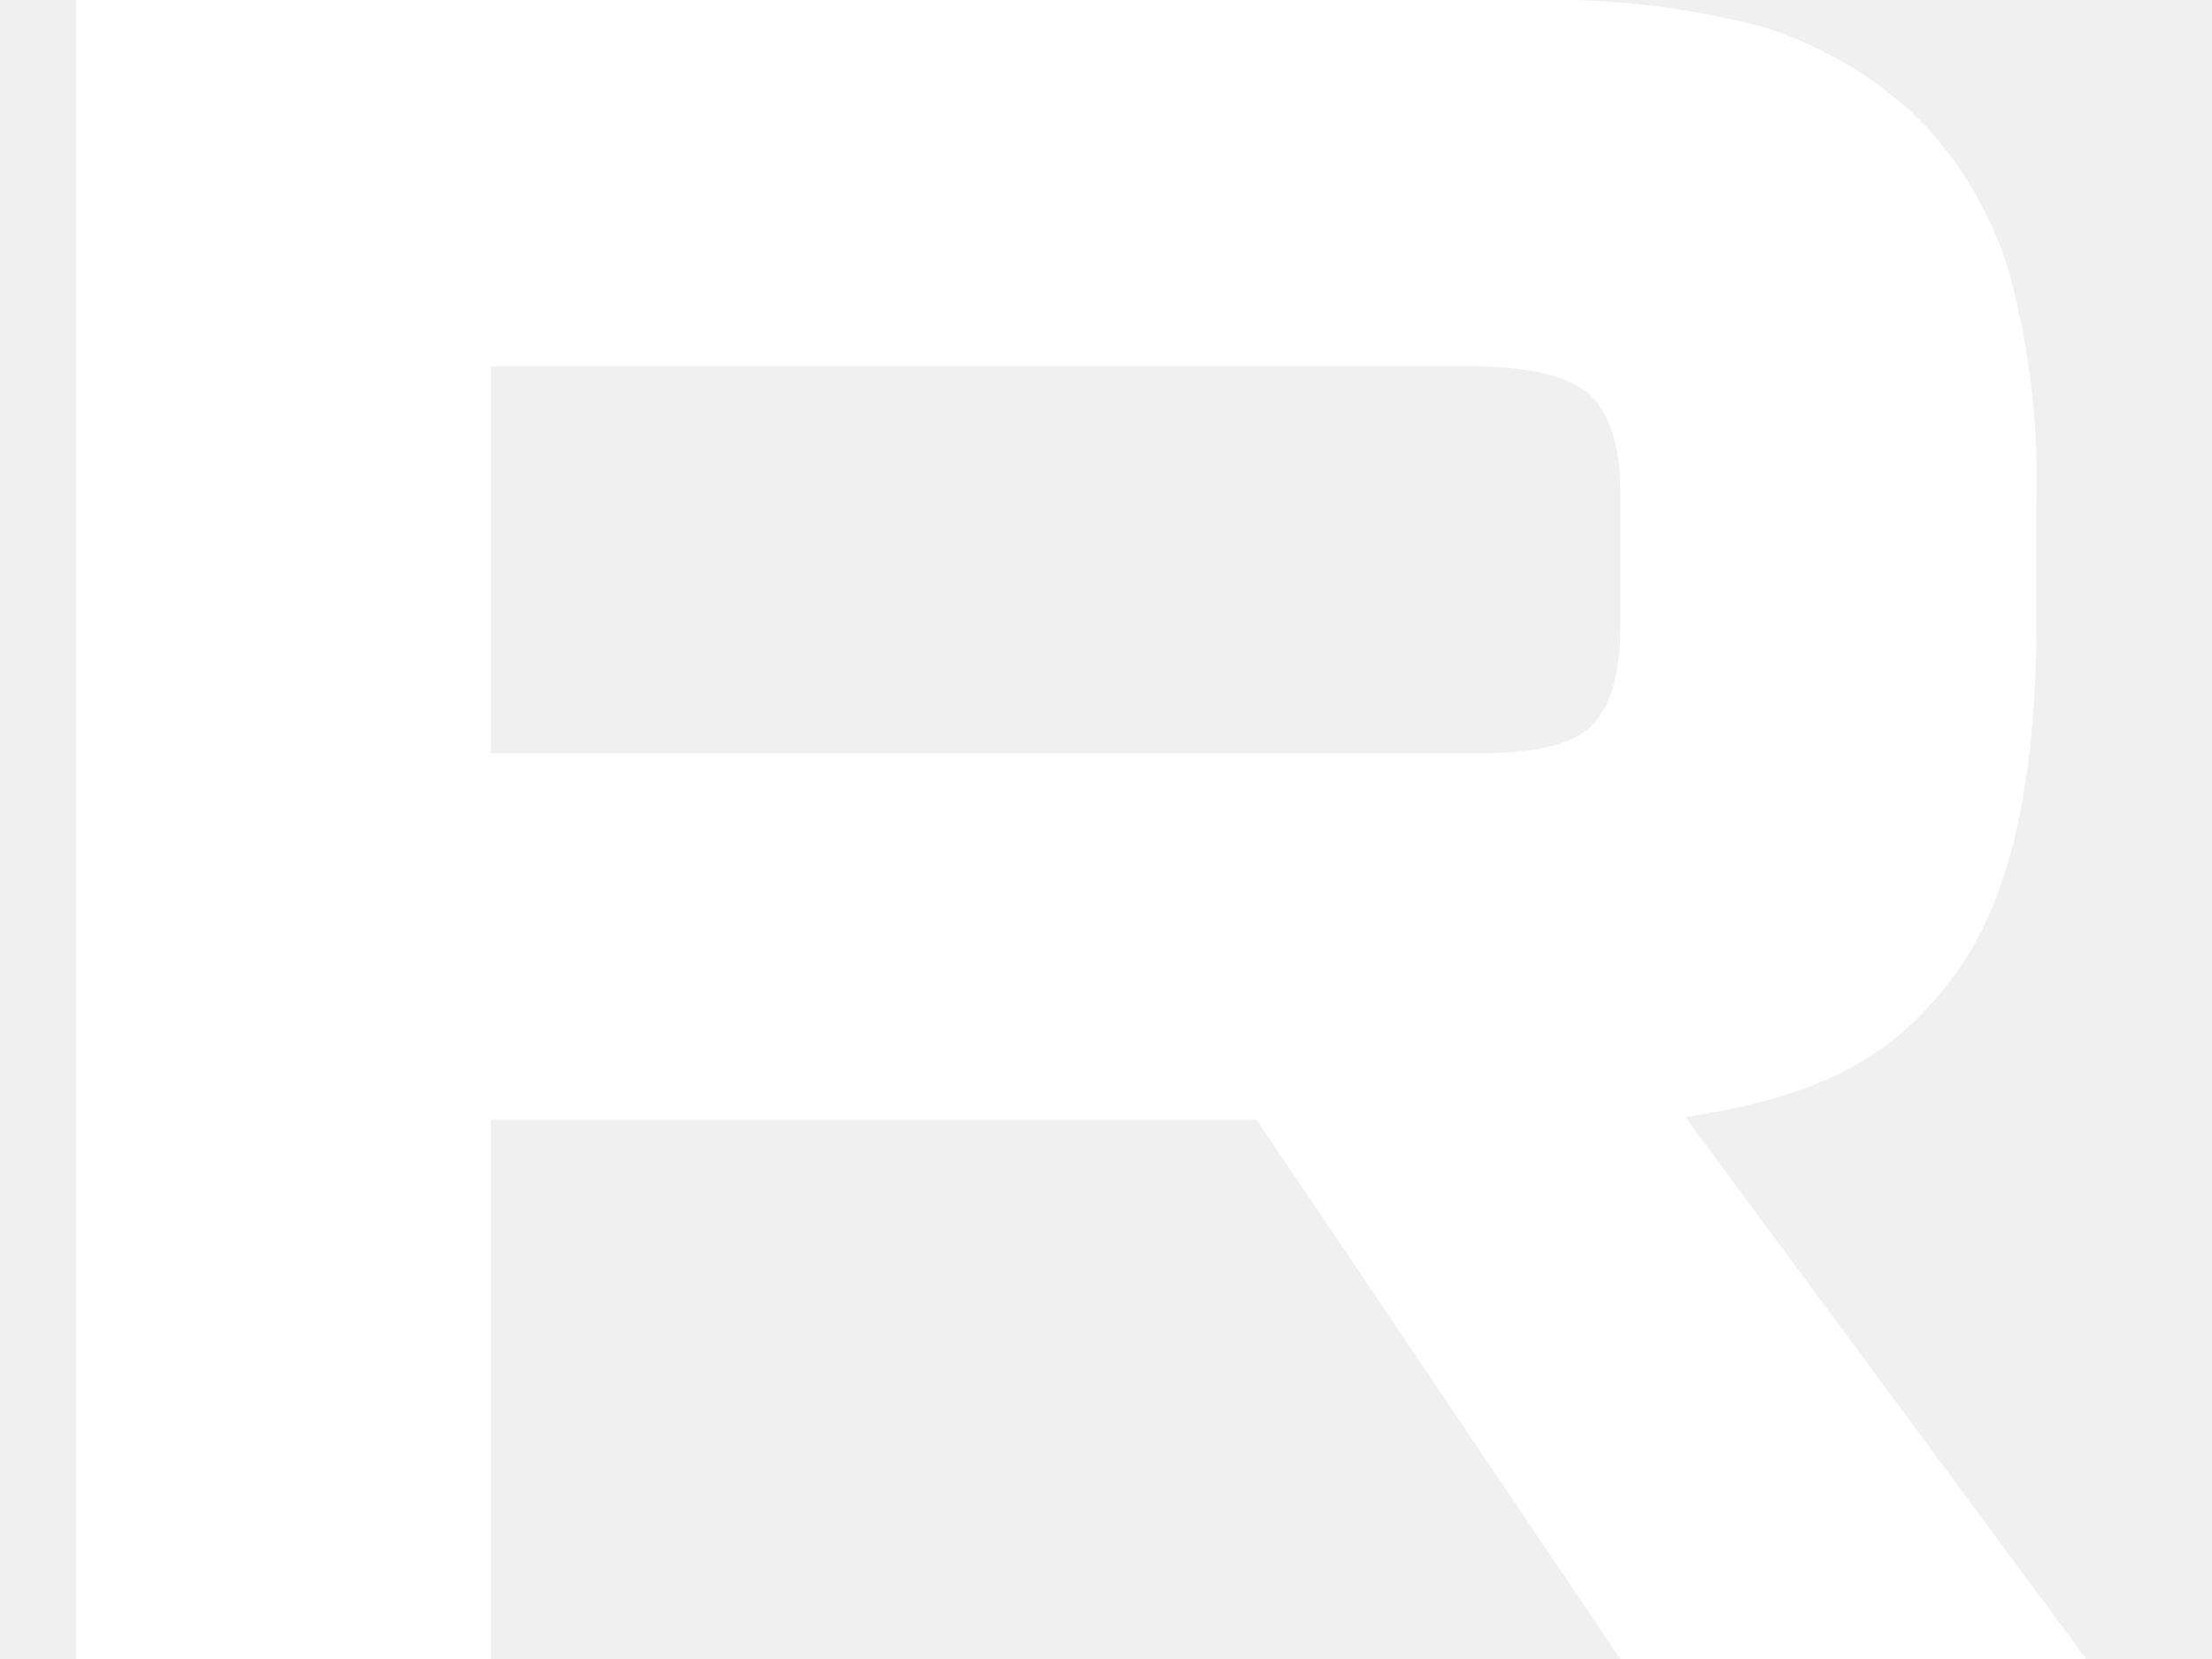
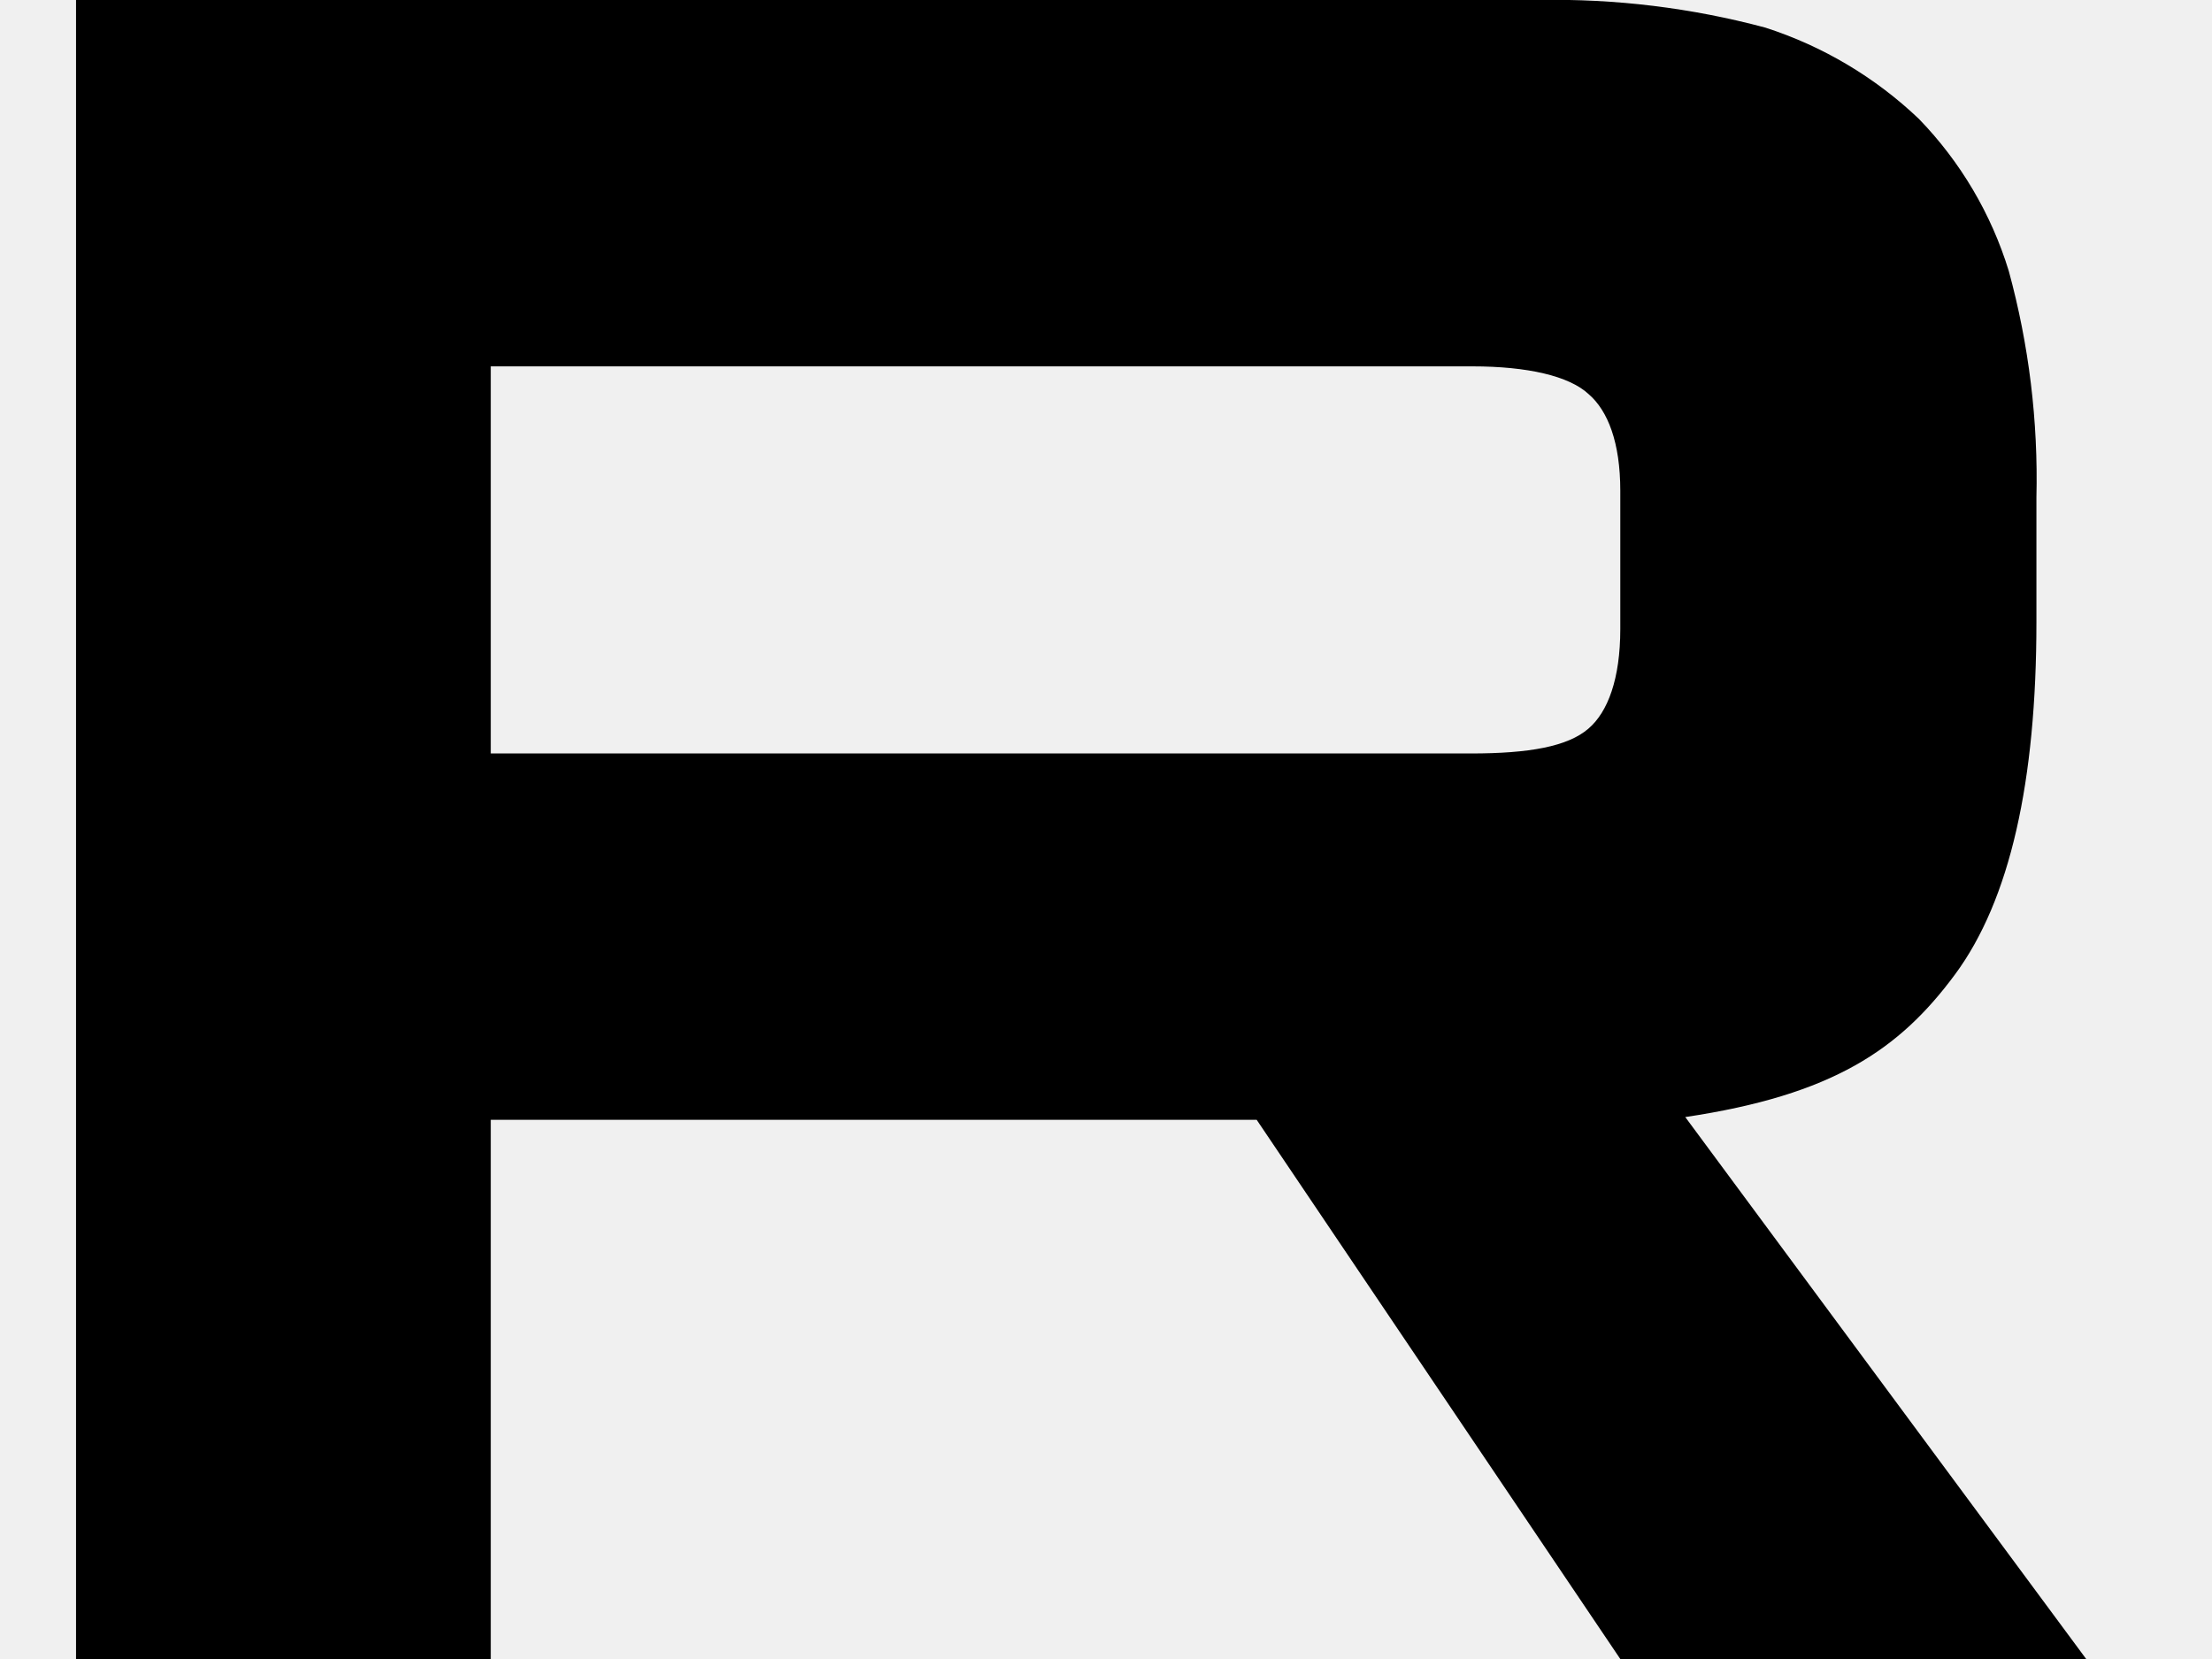
- <svg xmlns="http://www.w3.org/2000/svg" viewBox="0 0 16 12" fill="none">
-   <path d="M10.64 5.45h-7.09v-2.8h7.1c.4 0 .7.07.84.2.14.12.23.35.23.7v1c0 .36-.09.6-.23.72-.15.13-.43.18-.85.18Zm.49-5.45h-10.58v12h3v-3.9h5.54l2.63 3.9h3.37l-2.9-3.92c1.07-.16 1.55-.49 1.95-1.03.4-.54.59-1.4.59-2.55v-.9a5.7 5.7 0 0 0-.2-1.64 2.73 2.73 0 0 0-.65-1.1 2.9 2.9 0 0 0-1.11-.66 5.9 5.9 0 0 0-1.64-.2Z" fill="#fff" />
+ <svg xmlns="http://www.w3.org/2000/svg" viewBox="0 0 16 12" fill="currentColor">
+   <path d="M10.64 5.45h-7.09v-2.8h7.1c.4 0 .7.07.84.2.14.12.23.35.23.7v1c0 .36-.09.6-.23.72-.15.13-.43.18-.85.18Zm.49-5.45h-10.58v12h3v-3.9h5.54l2.63 3.9h3.37l-2.9-3.92c1.07-.16 1.55-.49 1.95-1.03.4-.54.59-1.4.59-2.55v-.9a5.7 5.7 0 0 0-.2-1.64 2.73 2.73 0 0 0-.65-1.1 2.9 2.9 0 0 0-1.11-.66 5.9 5.9 0 0 0-1.64-.2Z" />
</svg>
